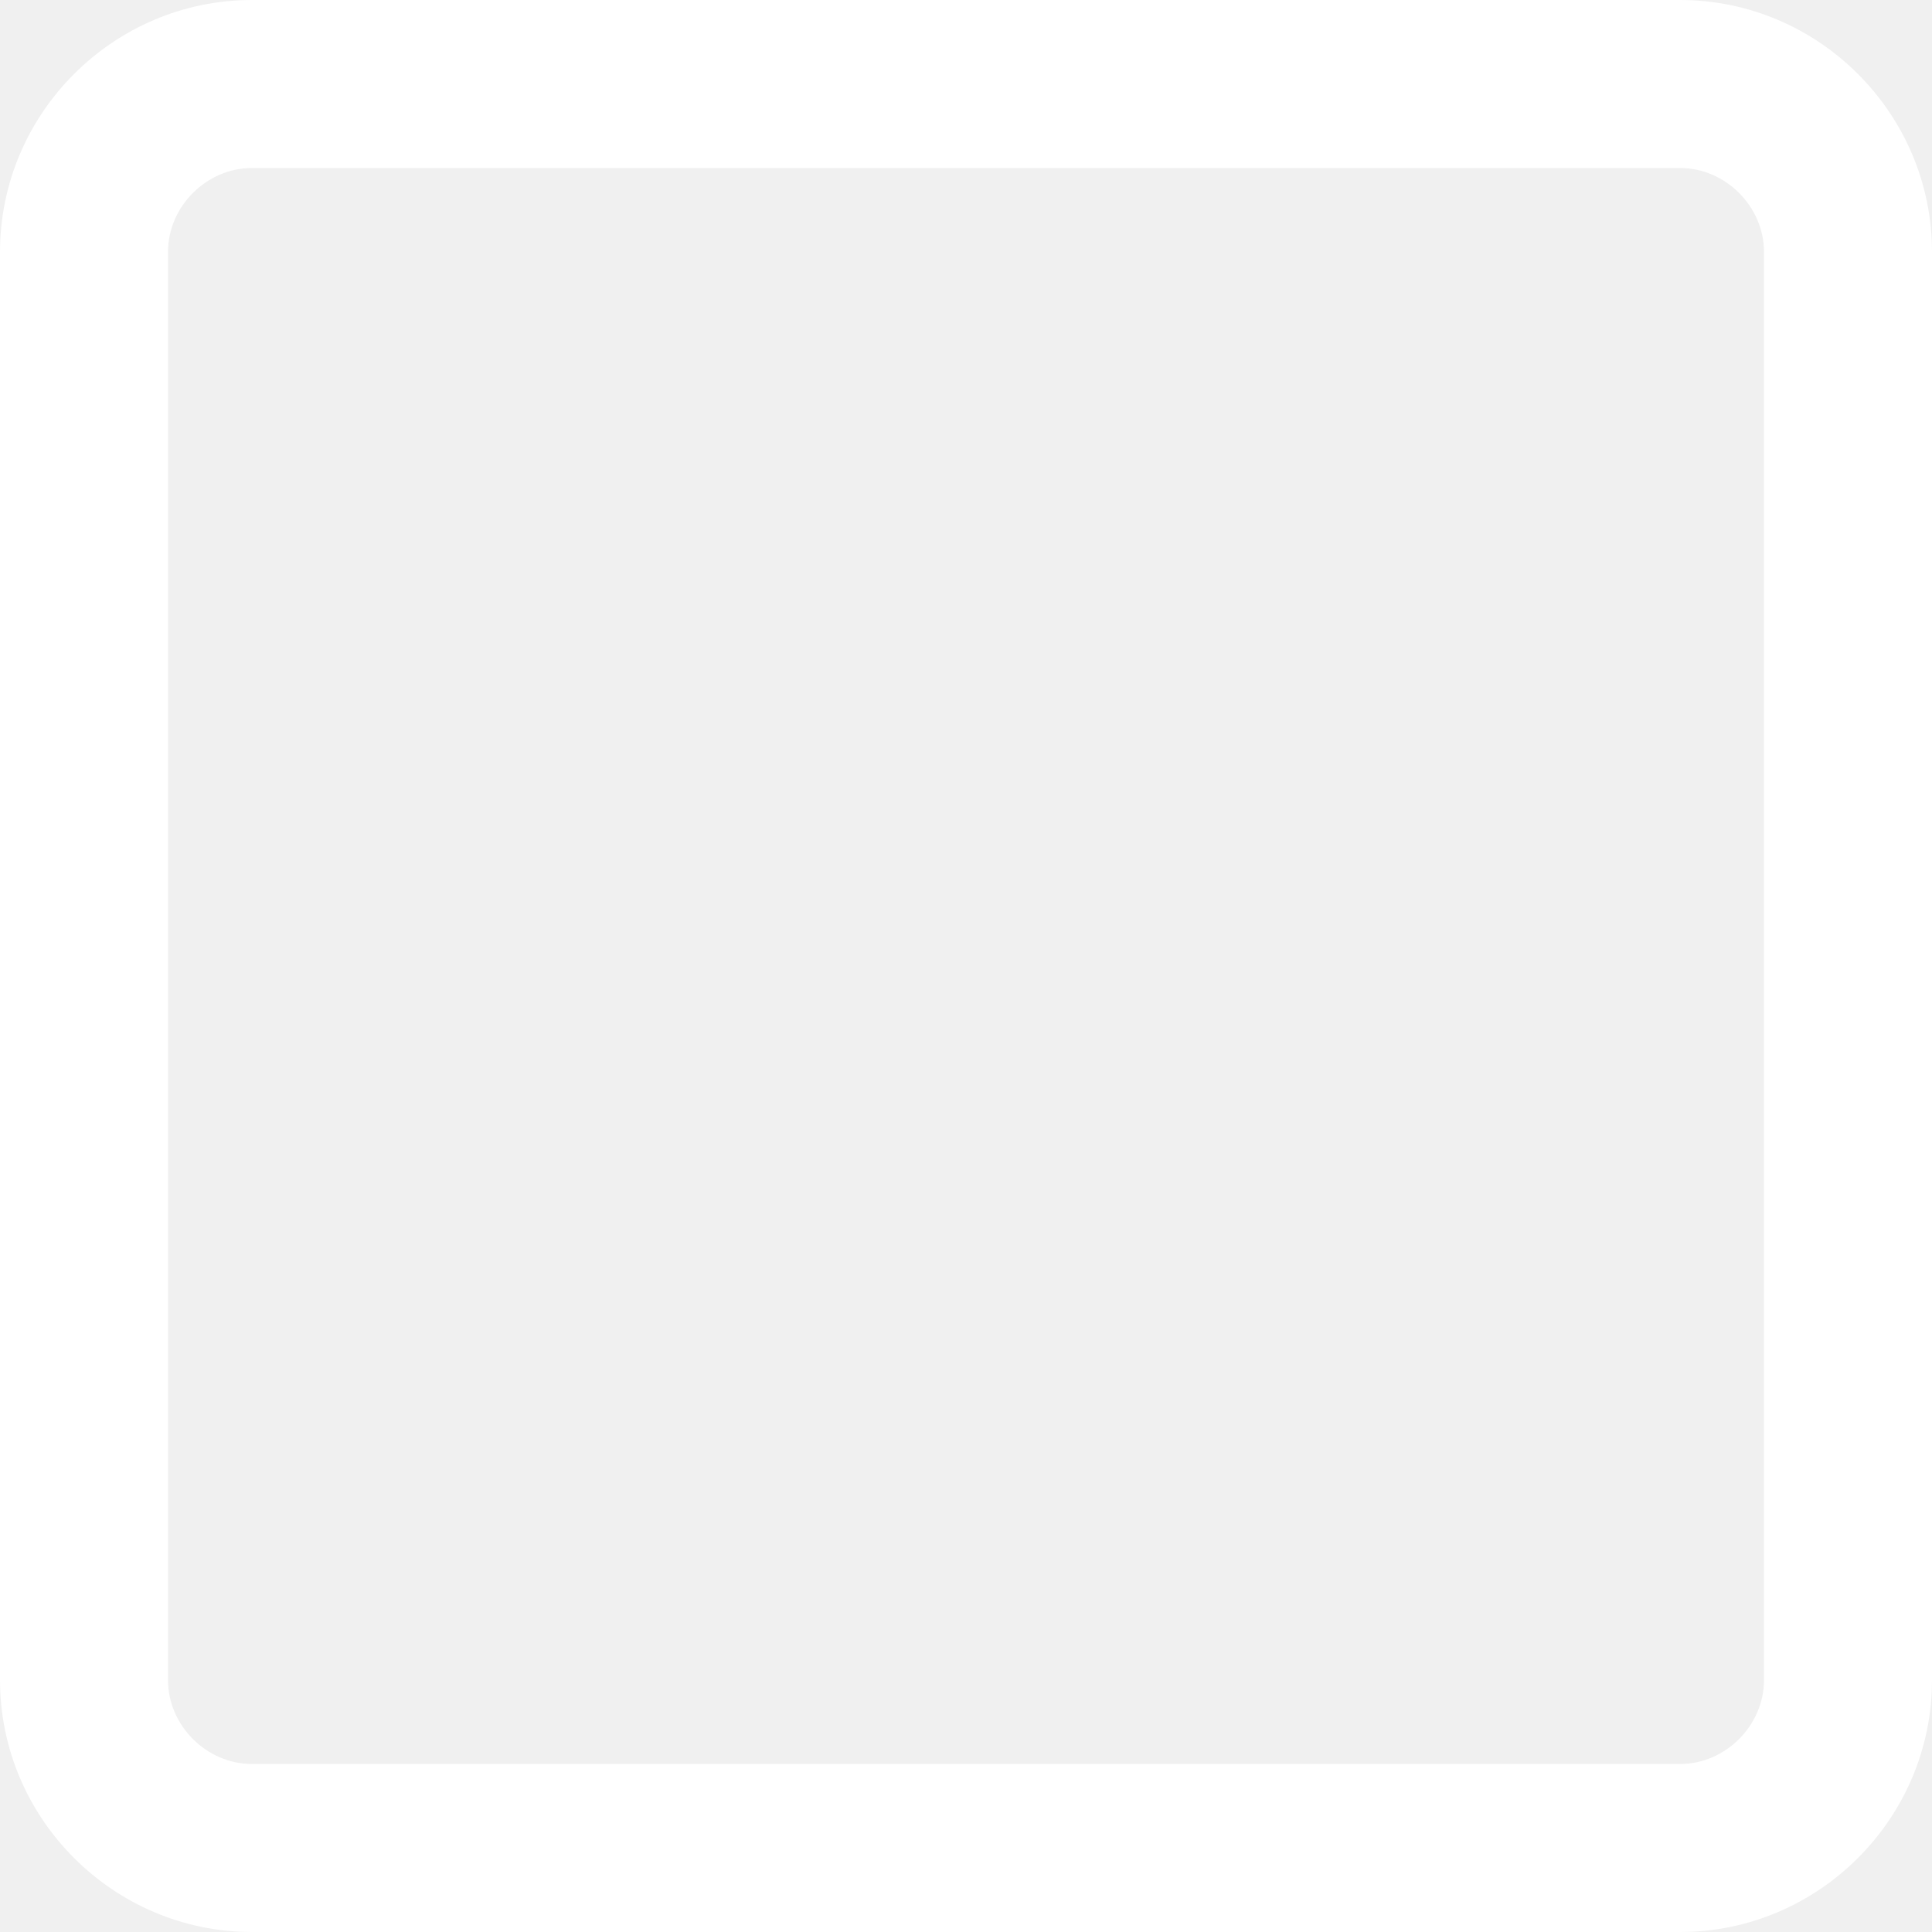
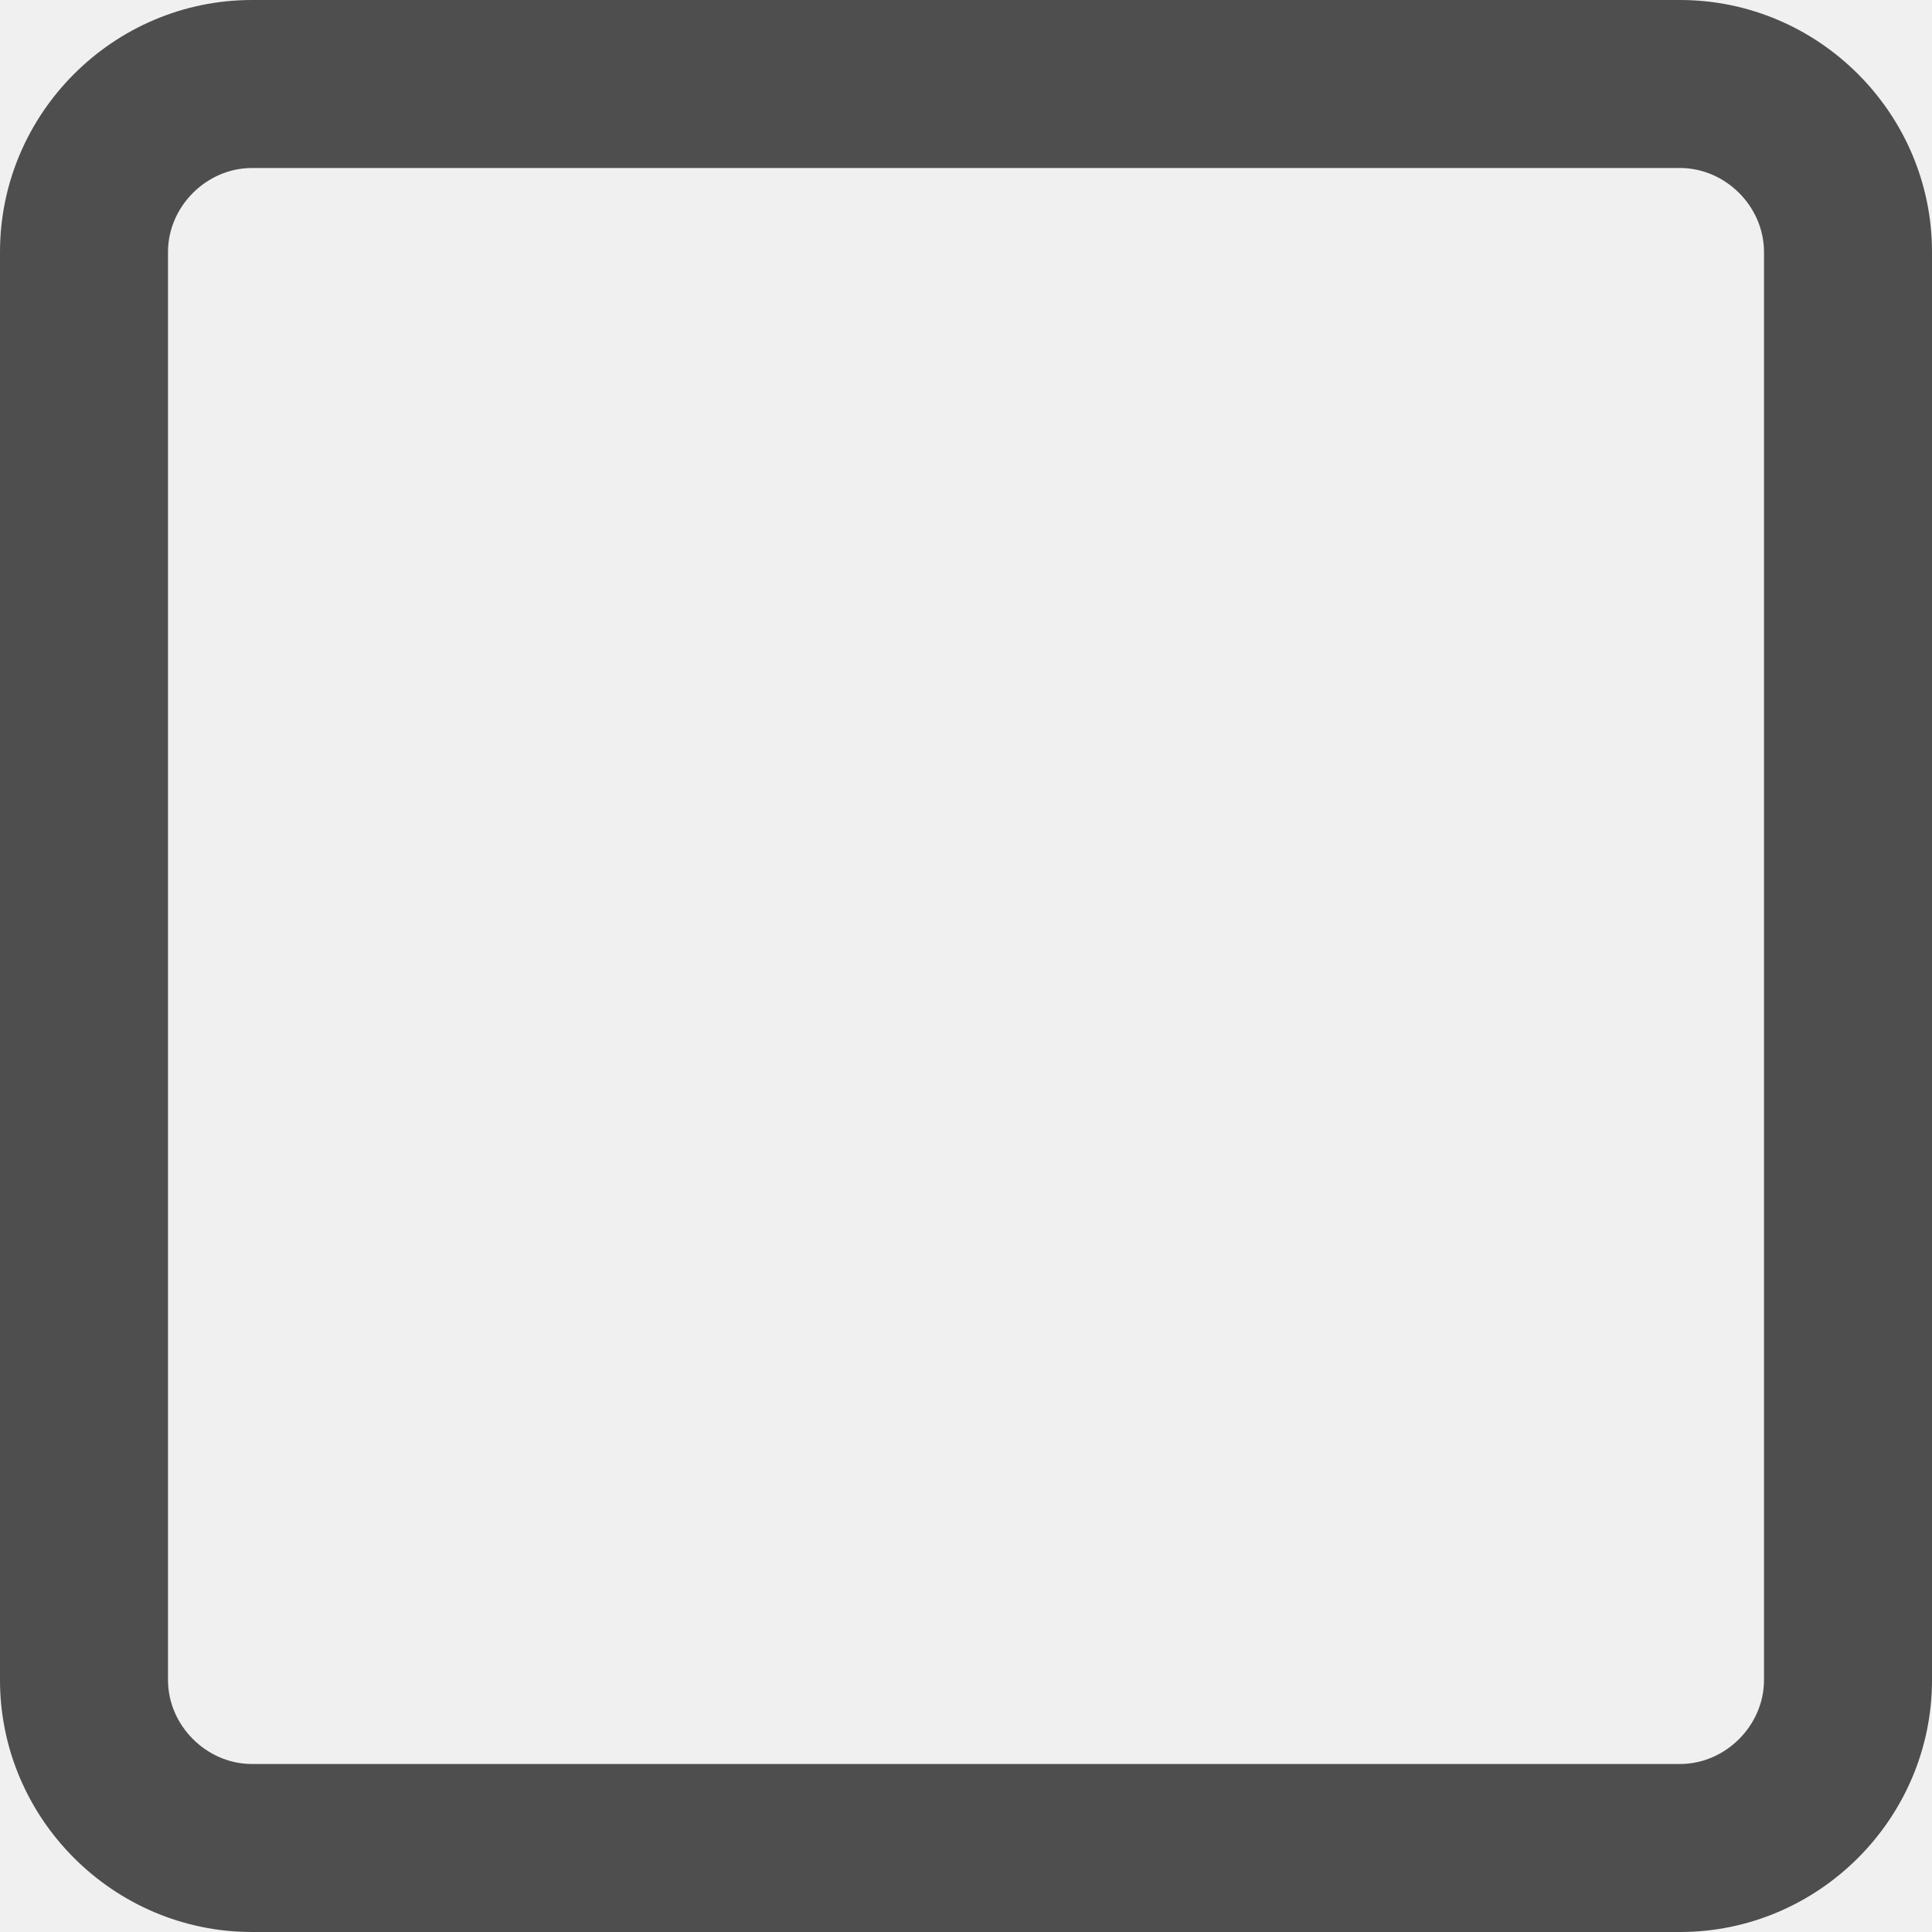
- <svg xmlns="http://www.w3.org/2000/svg" width="23" height="23" viewBox="0 0 23 23">
-   <path fill="#FFFFFF" d="M20 2c.542 0 1 .458 1 1v17c0 .542-.458 1-1 1H3c-.542 0-1-.458-1-1V3c0-.542.458-1 1-1h17m0-2H3C1.35 0 0 1.35 0 3v17c0 1.65 1.35 3 3 3h17c1.65 0 3-1.35 3-3V3c0-1.65-1.35-3-3-3z" />
+ <svg xmlns="http://www.w3.org/2000/svg" width="20" height="20" viewBox="0 0 23 23">
+   <path fill="#4e4e4e" d="M20 2c.542 0 1 .458 1 1v17c0 .542-.458 1-1 1H3c-.542 0-1-.458-1-1V3c0-.542.458-1 1-1h17m0-2H3C1.35 0 0 1.35 0 3v17c0 1.65 1.35 3 3 3h17c1.65 0 3-1.35 3-3V3c0-1.65-1.35-3-3-3z" />
</svg>
